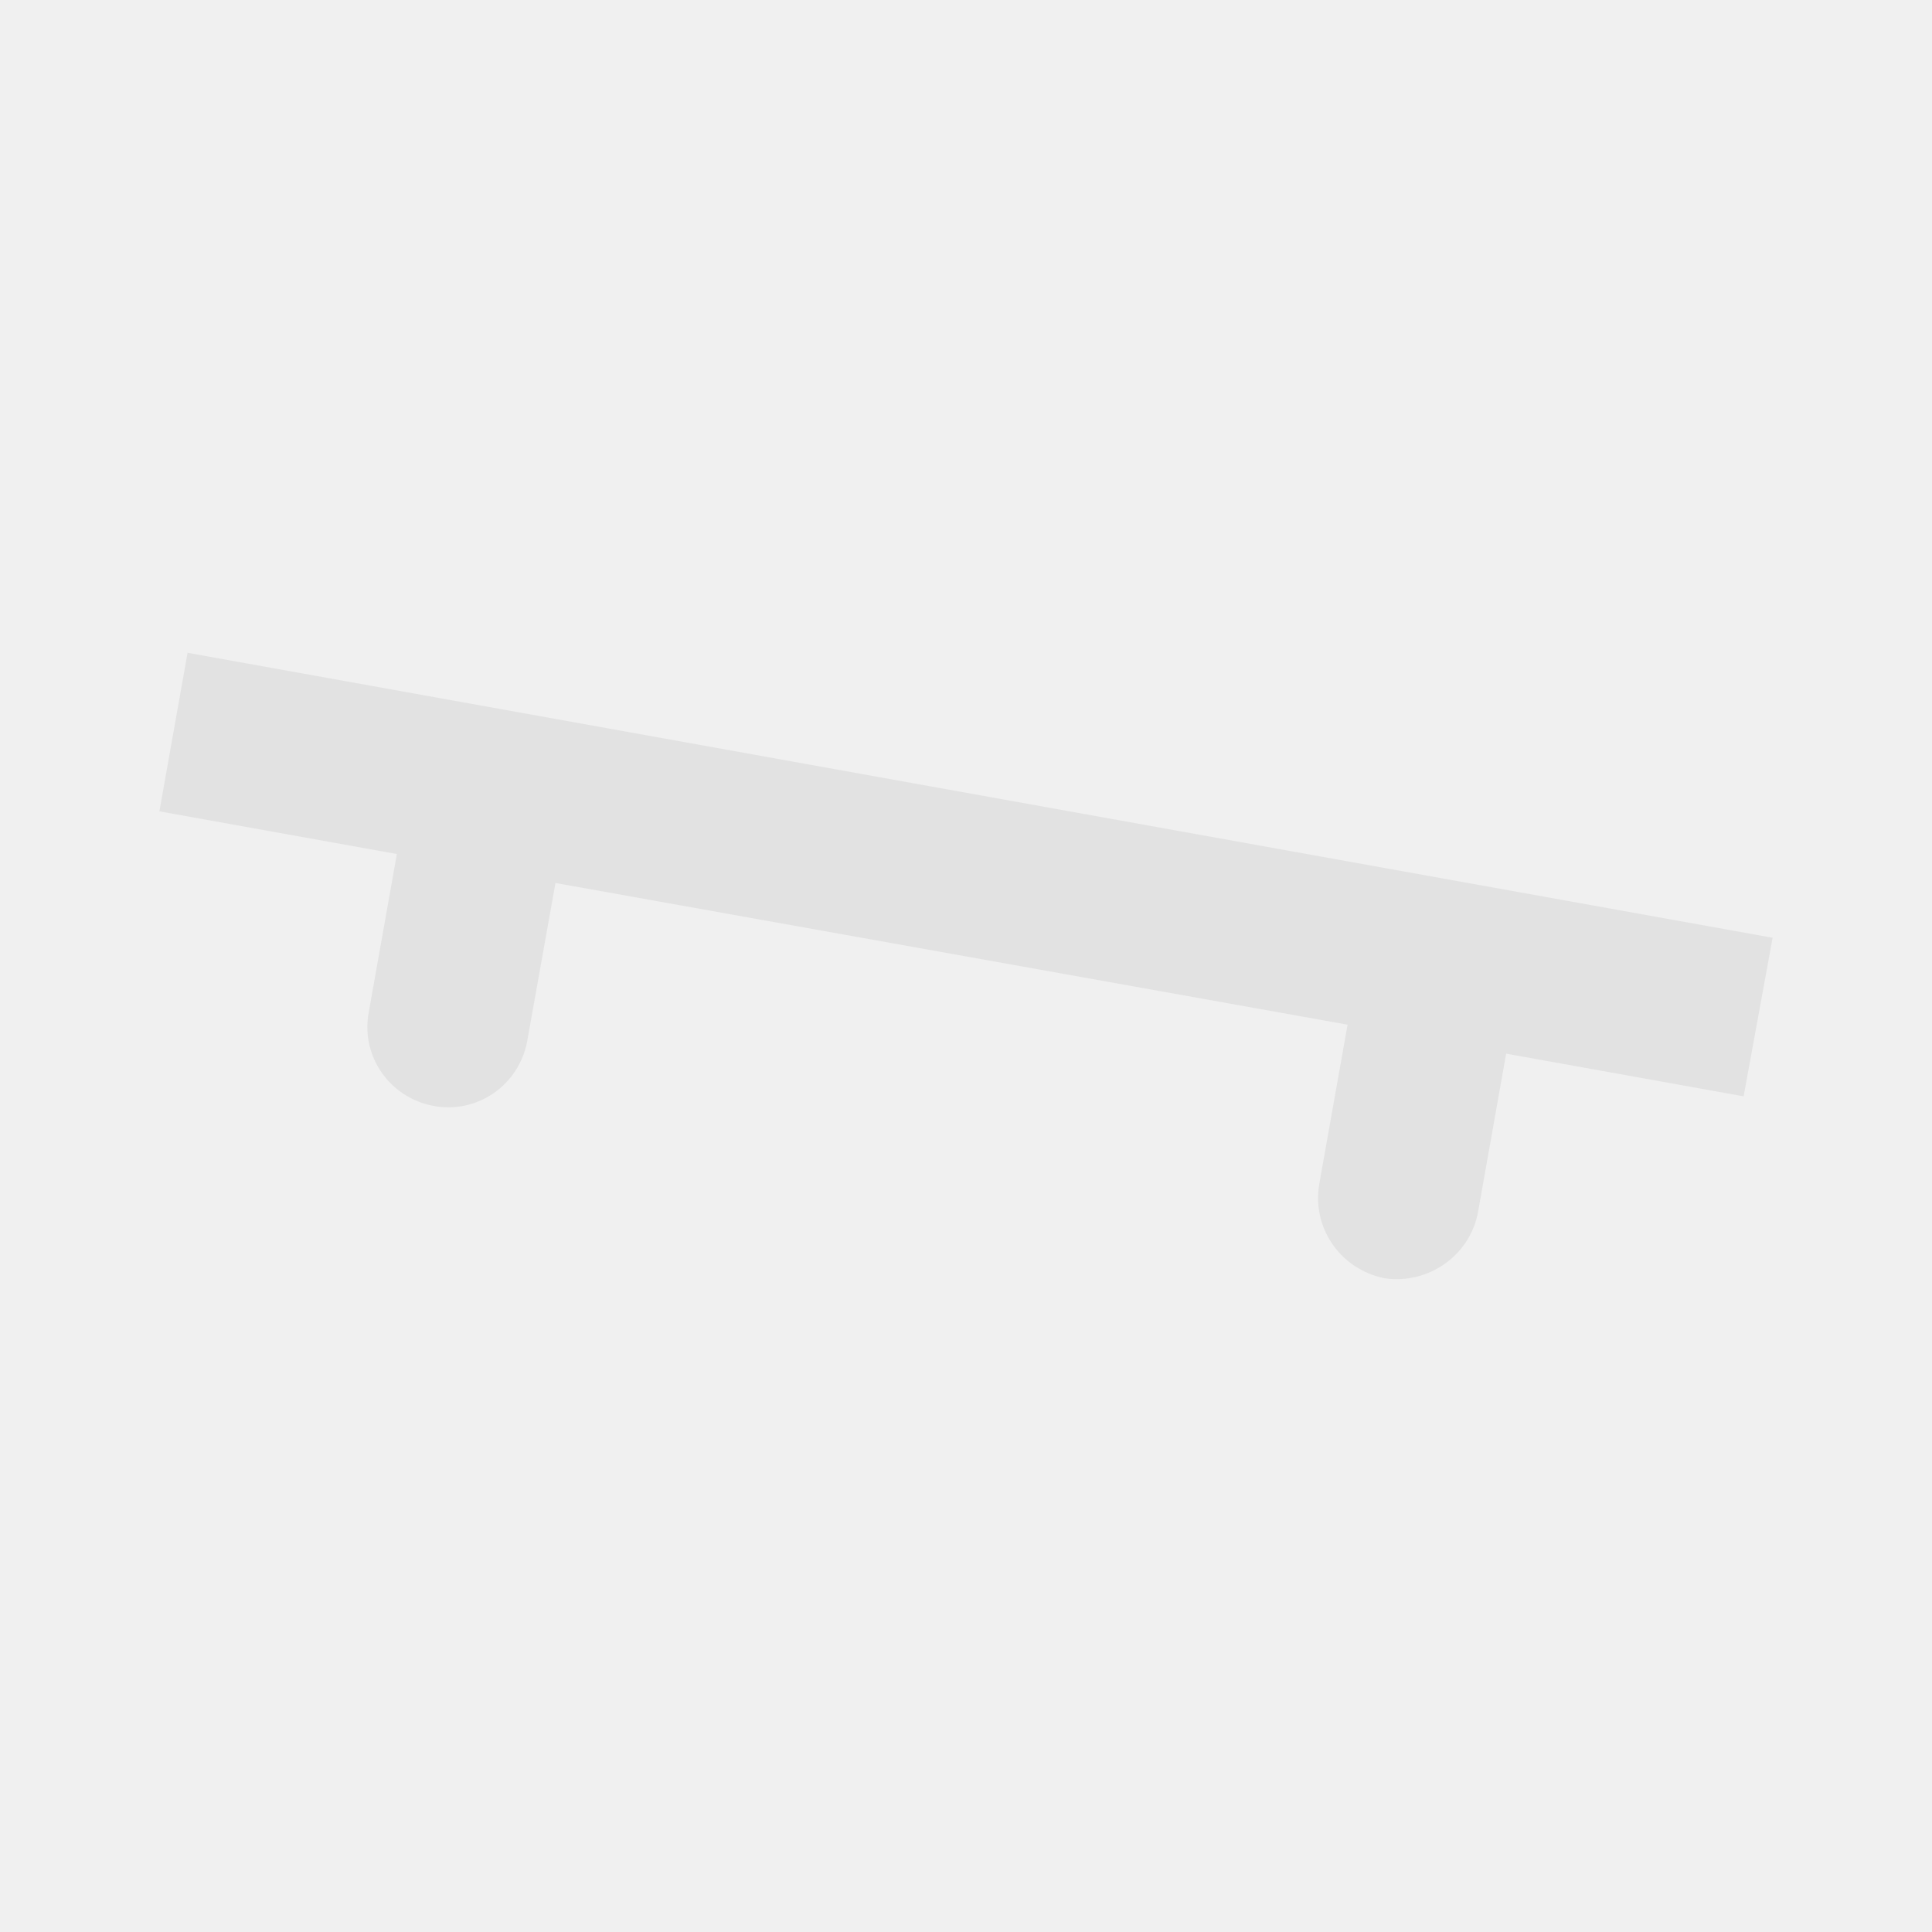
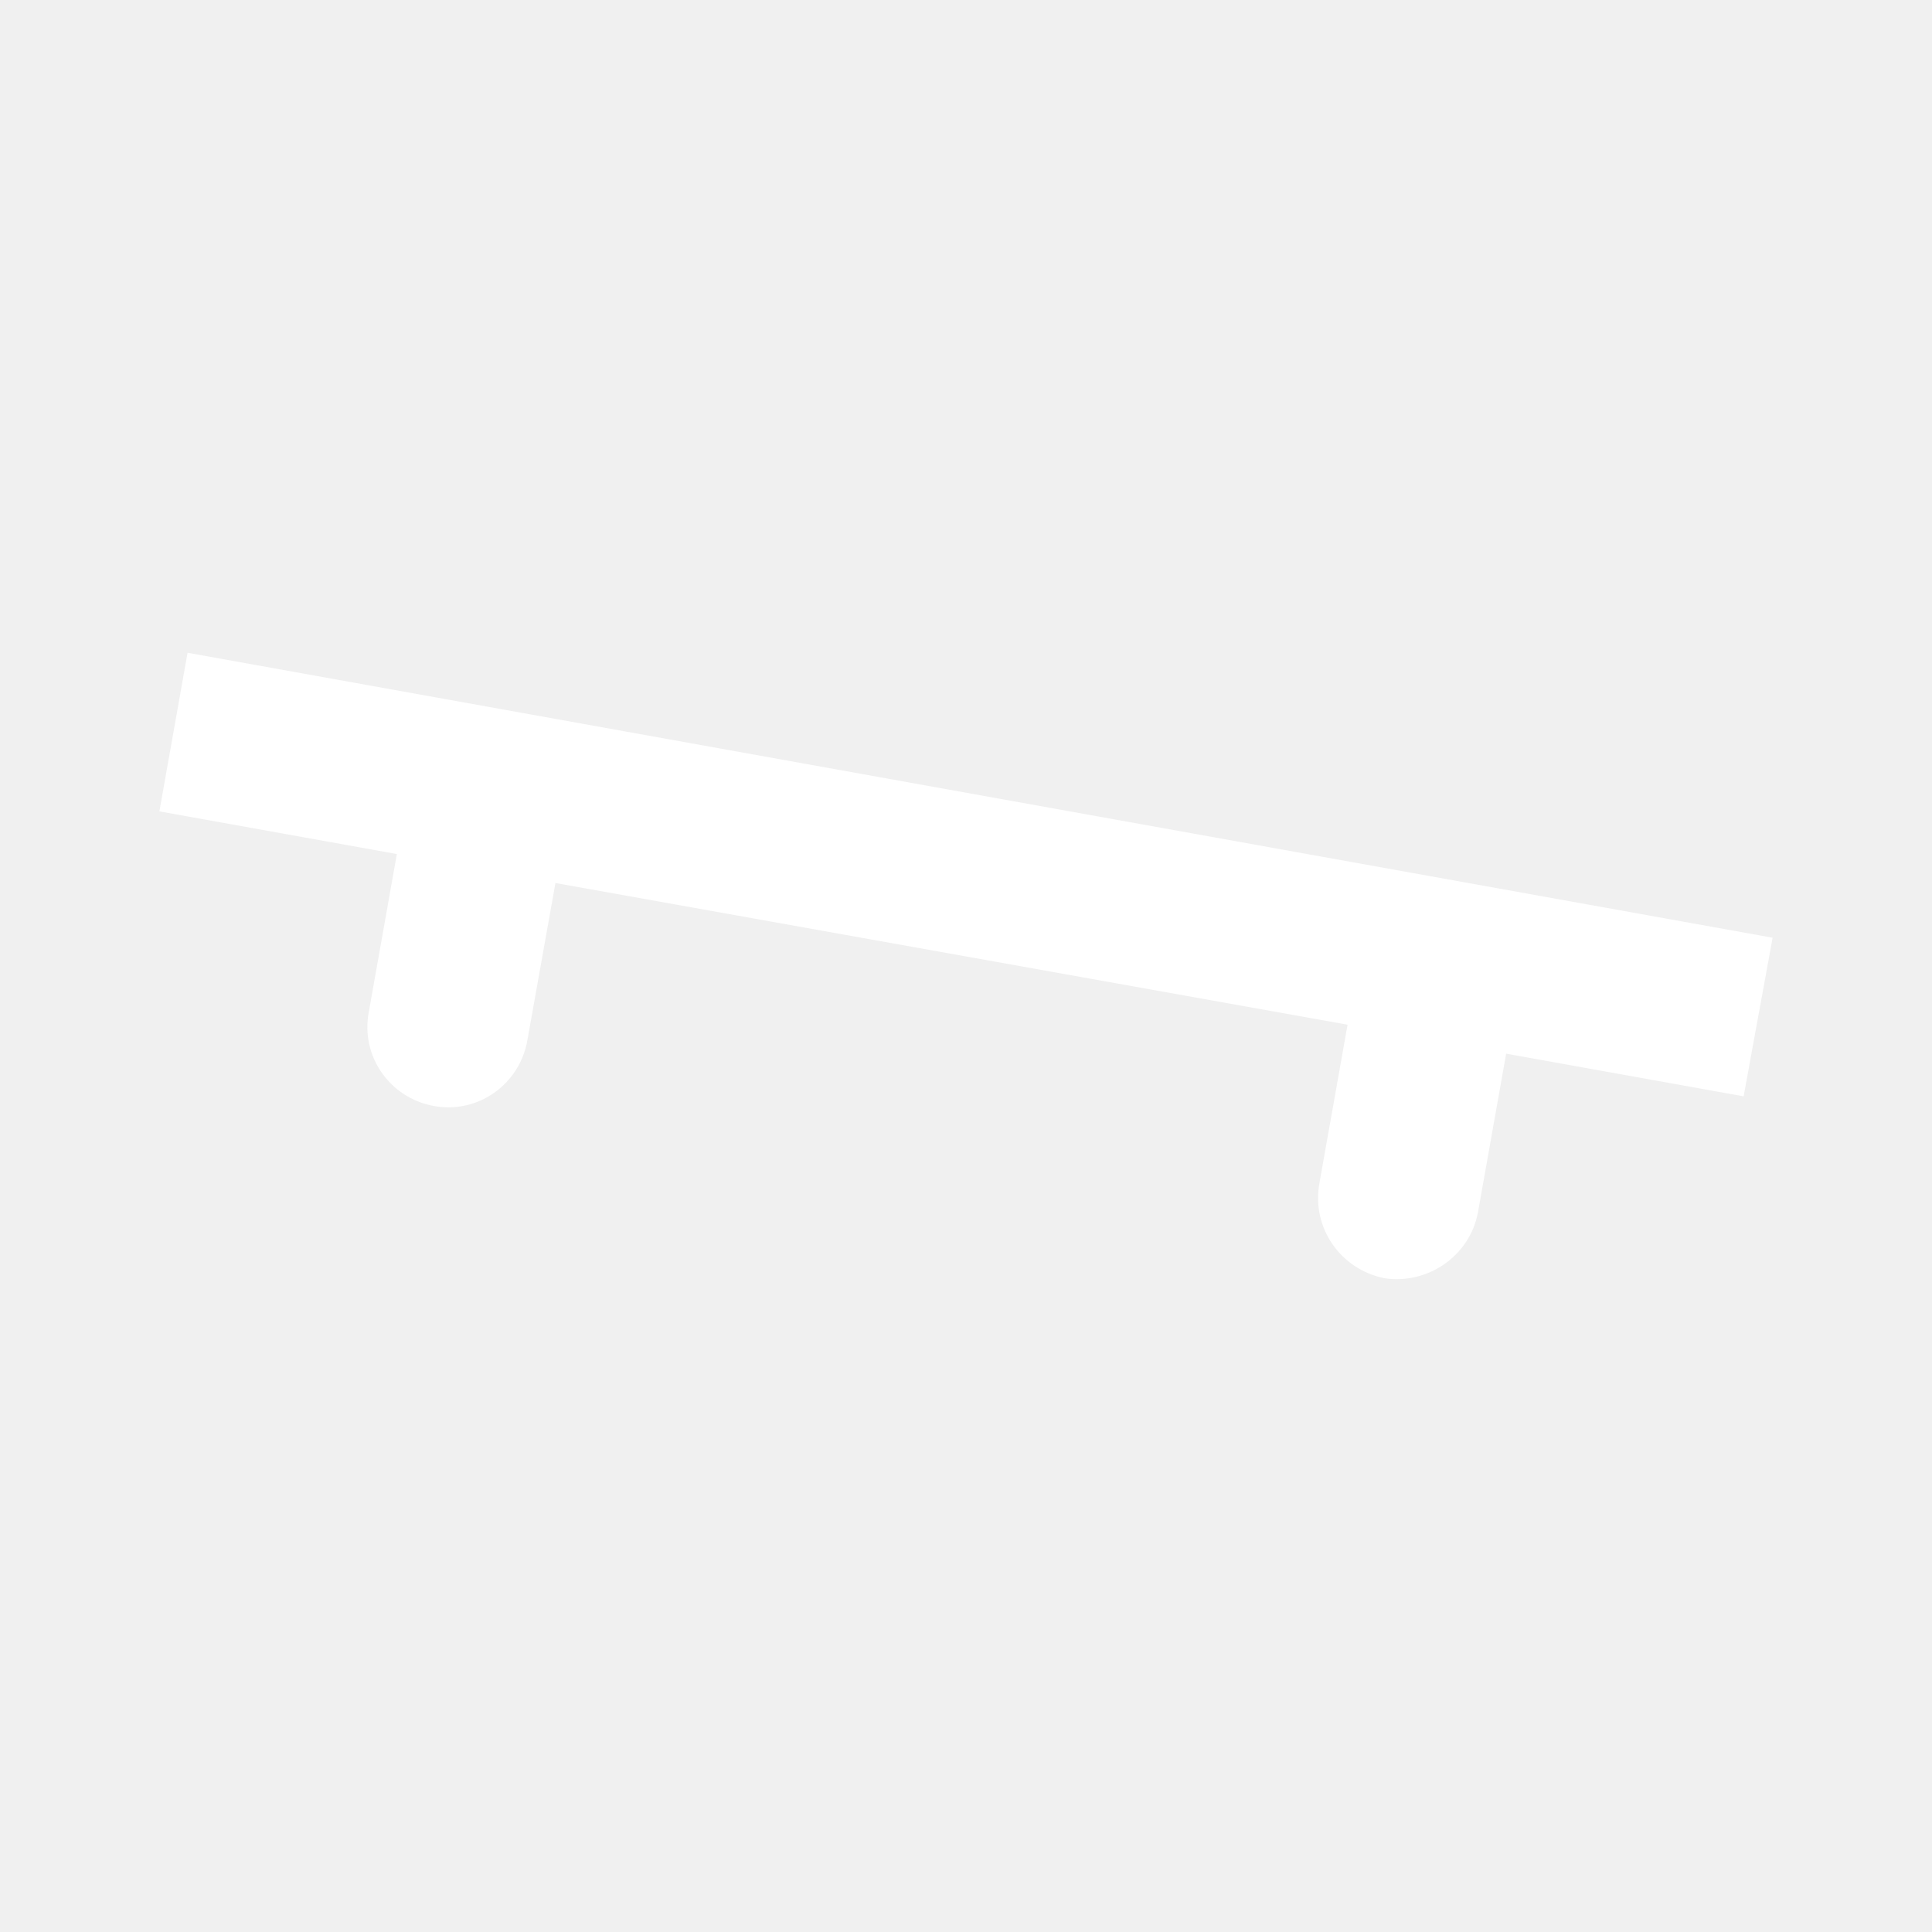
<svg xmlns="http://www.w3.org/2000/svg" version="1.1" width="24" height="24" viewBox="0 0 24 24" id="svg4">
  <defs id="defs8" />
-   <path d="M 21.66,13.619 22.02,11.649 2.33,8.109 1.98,10.079 l 2.95,0.53 -0.35,1.97 c -0.1,0.54 0.26,1.06 0.81,1.16 0.54,0.1 1.06,-0.26 1.16,-0.81 l 0.35,-1.96 9.84,1.76 -0.35,1.97 c -0.1,0.55 0.26,1.07 0.81,1.18 0.54,0.08 1.06,-0.28 1.16,-0.82 l 0.35,-1.97 2.95,0.53" id="path2" style="fill:#e2e2e2;fill-opacity:1" />
+   <path d="M 21.66,13.619 22.02,11.649 2.33,8.109 1.98,10.079 l 2.95,0.53 -0.35,1.97 c -0.1,0.54 0.26,1.06 0.81,1.16 0.54,0.1 1.06,-0.26 1.16,-0.81 l 0.35,-1.96 9.84,1.76 -0.35,1.97 c -0.1,0.55 0.26,1.07 0.81,1.18 0.54,0.08 1.06,-0.28 1.16,-0.82 l 0.35,-1.97 2.95,0.53" id="path2" style="fill:#ffffff" />
</svg>
